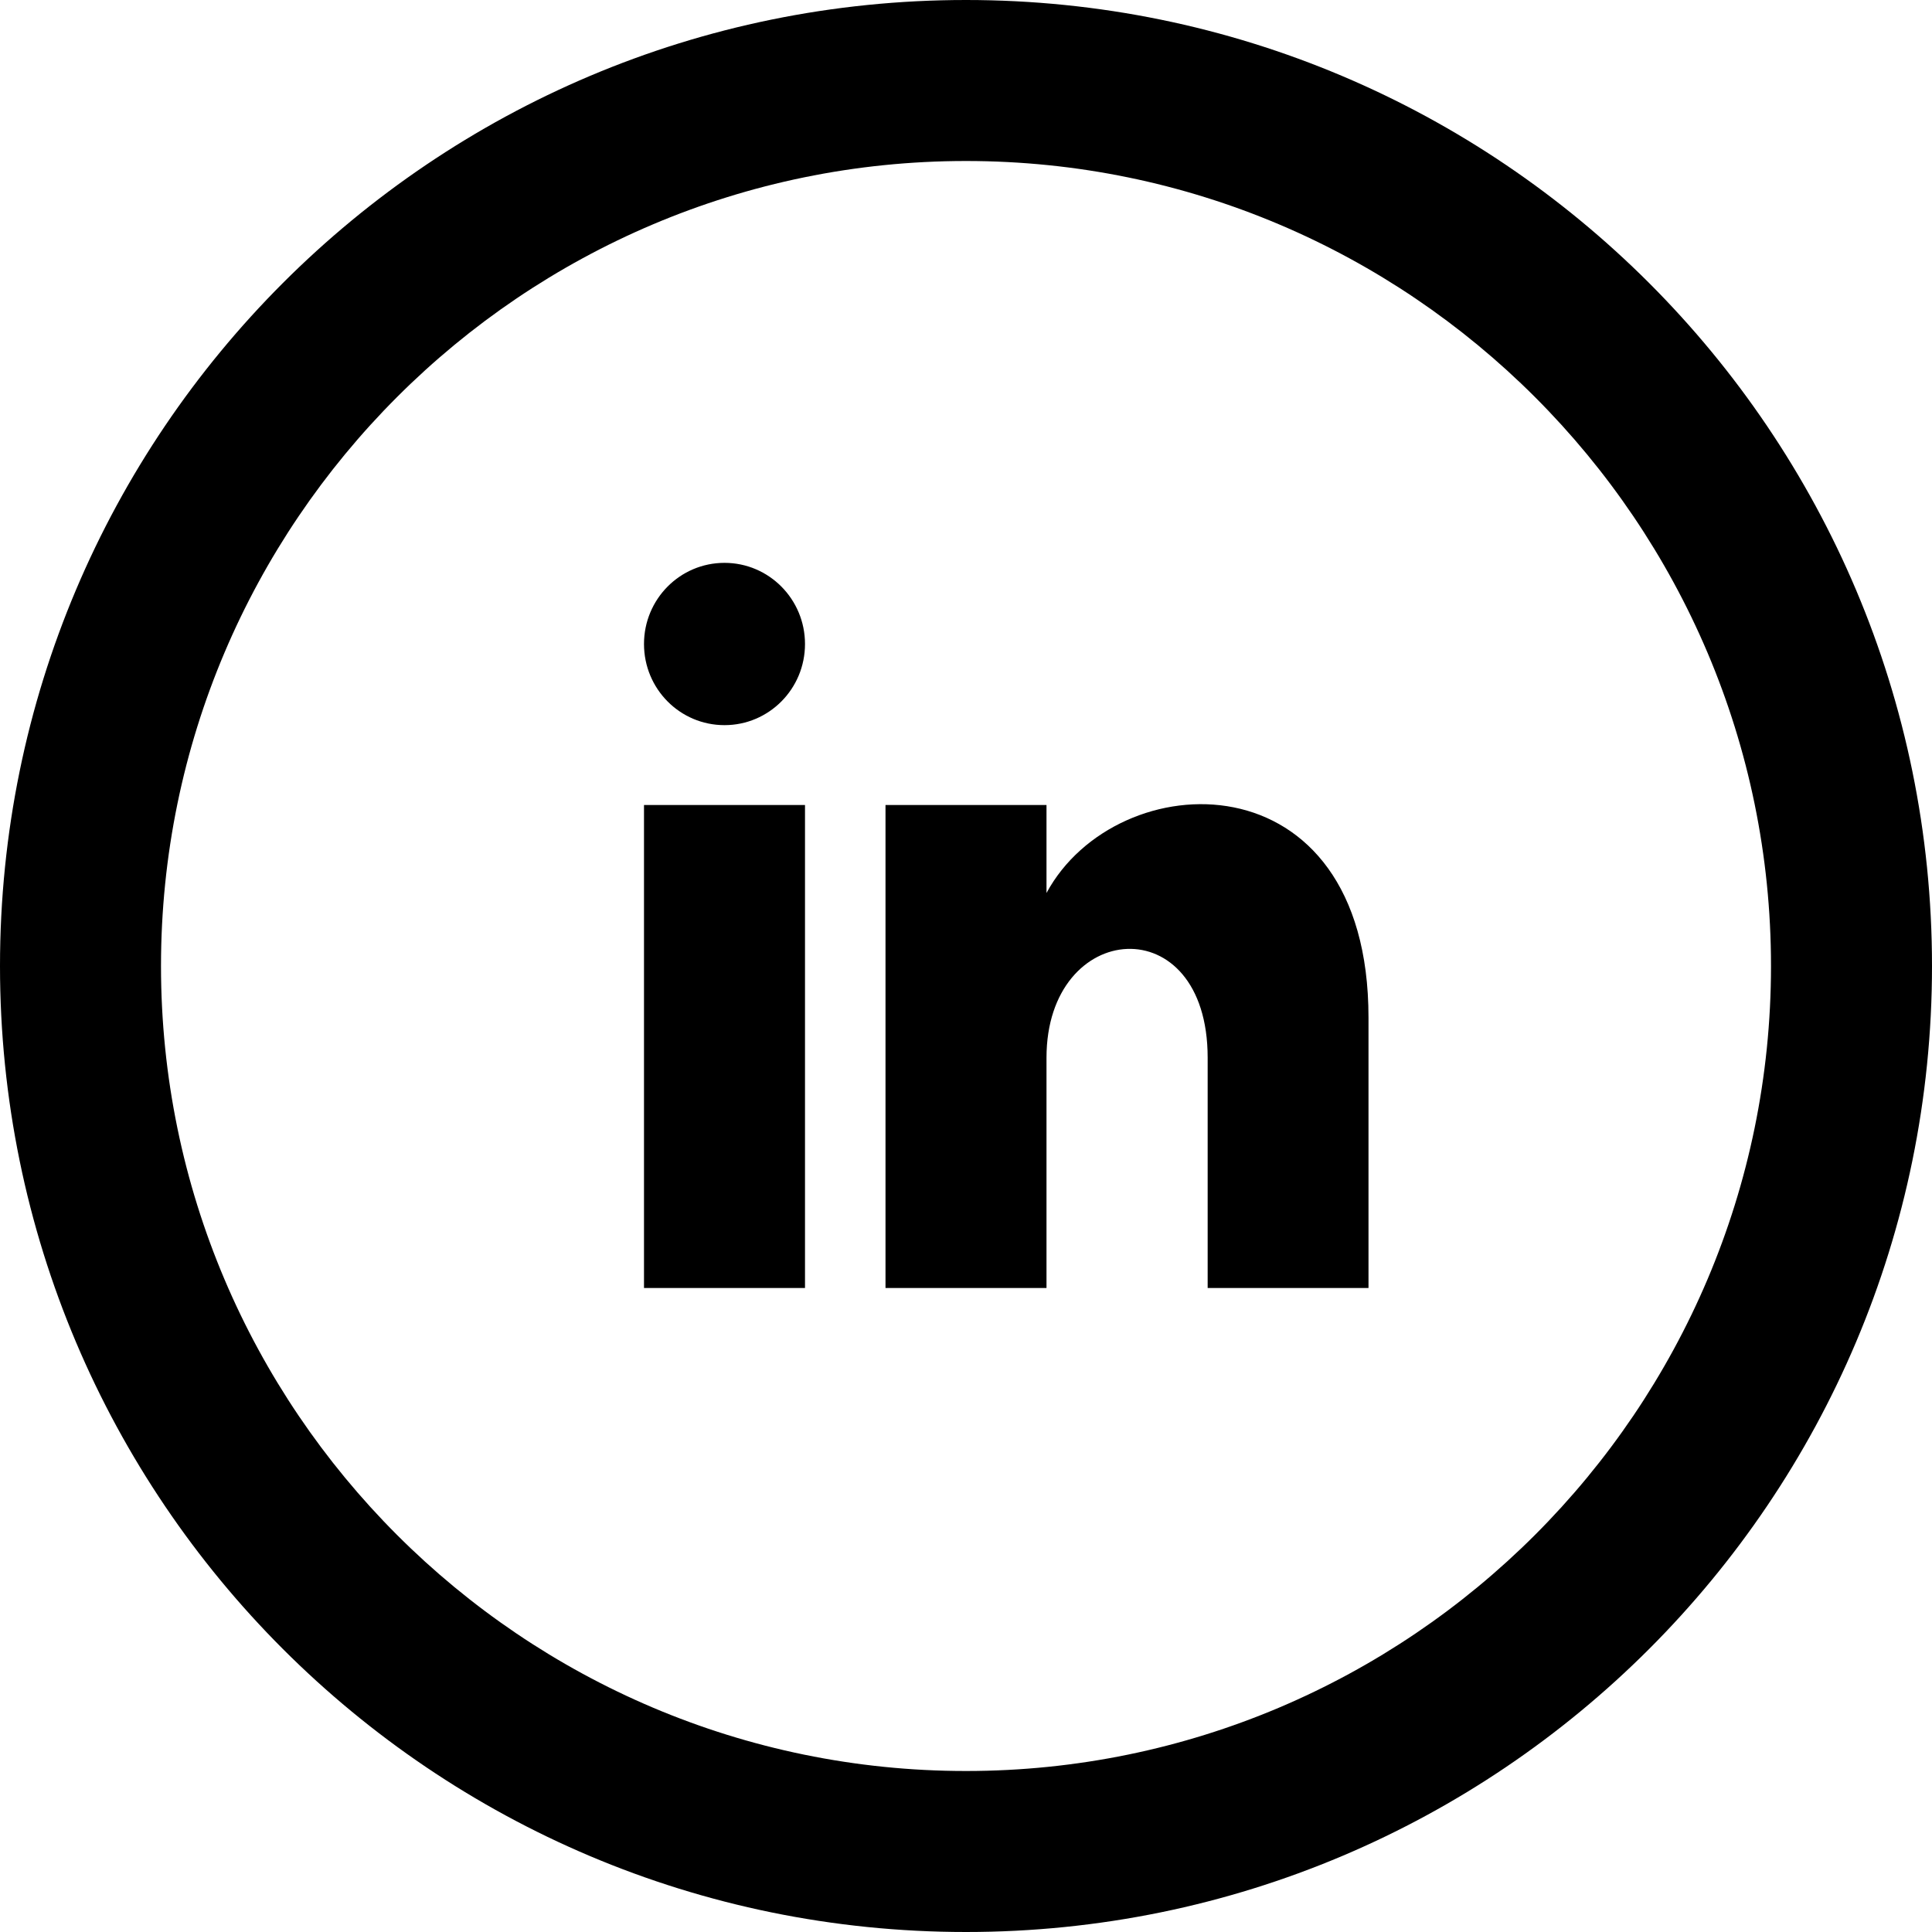
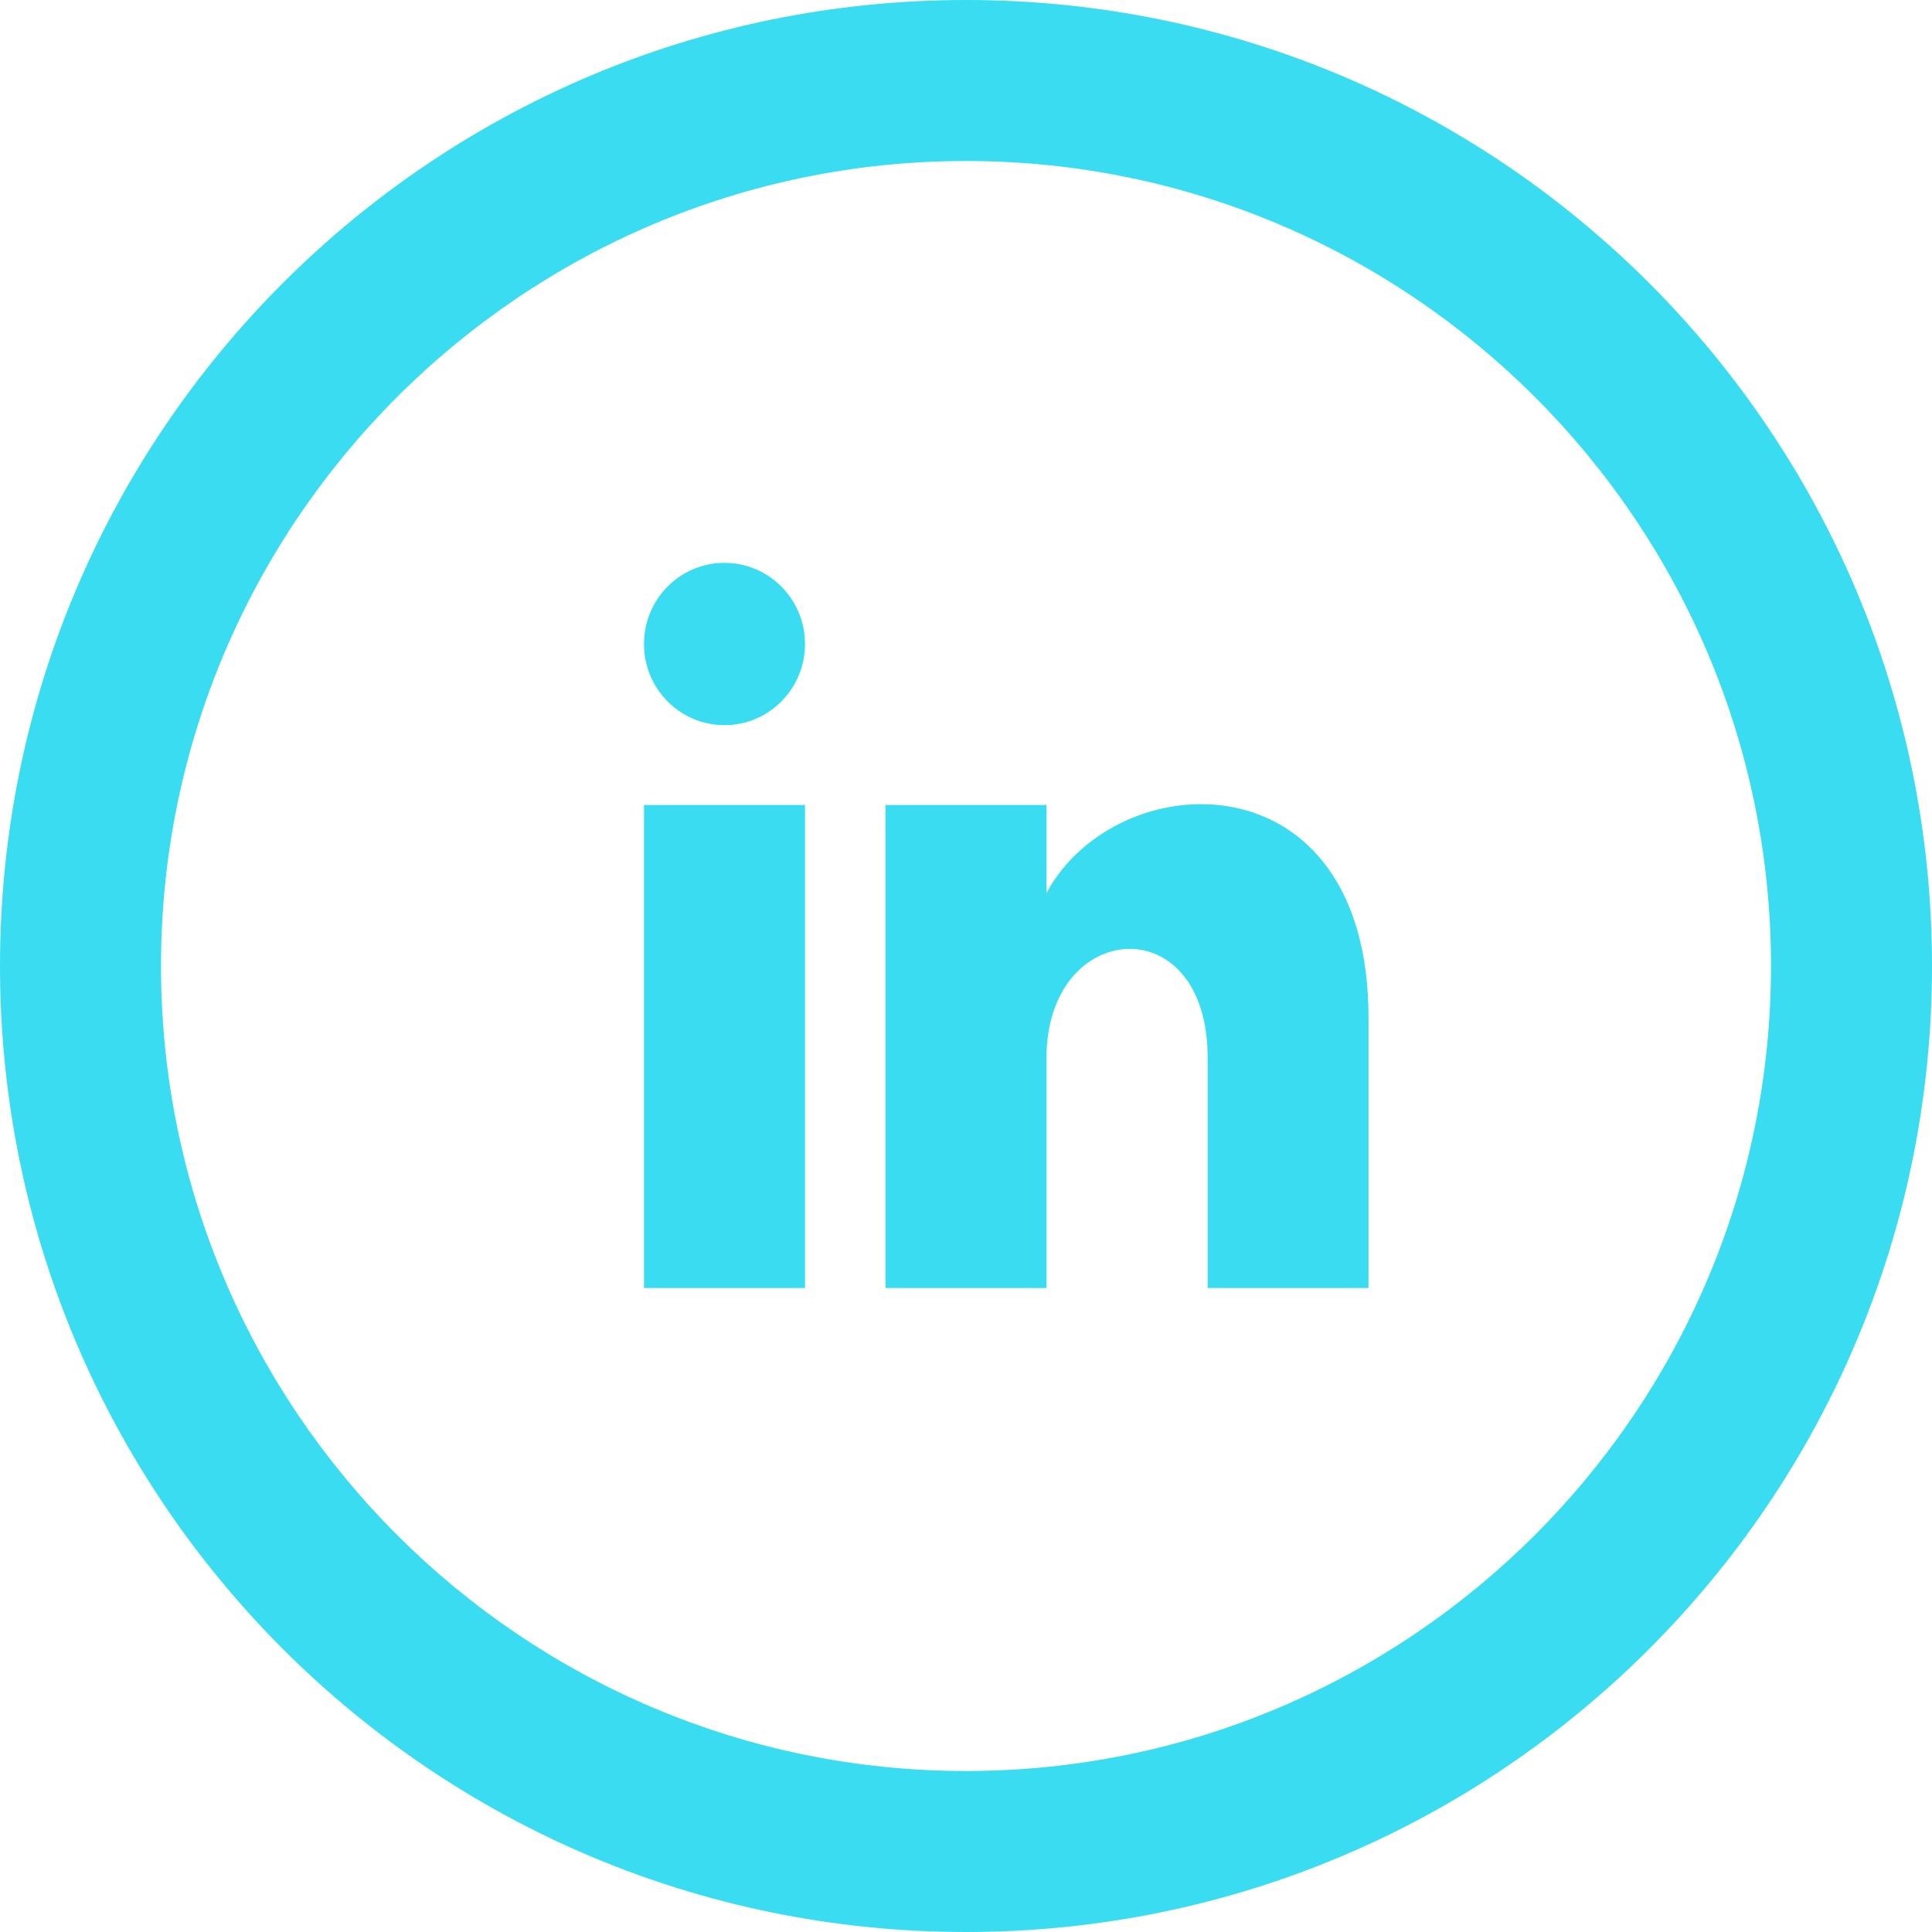
<svg xmlns="http://www.w3.org/2000/svg" width="24" height="24" viewBox="0 0 24 24">
-   <path d="M12 2c5.514 0 10 4.486 10 10s-4.486 10-10 10-10-4.486-10-10 4.486-10 10-10zm0-2c-6.627 0-12 5.373-12 12s5.373 12 12 12 12-5.373 12-12-5.373-12-12-12zm-2 8c0 .557-.447 1.008-1 1.008s-1-.45-1-1.008c0-.557.447-1.008 1-1.008s1 .452 1 1.008zm0 2h-2v6h2v-6zm3 0h-2v6h2v-2.861c0-1.722 2.002-1.881 2.002 0v2.861h1.998v-3.359c0-3.284-3.128-3.164-4-1.548v-1.093z" />
+   <path fill="#39dcf1" d="M12 2c5.514 0 10 4.486 10 10s-4.486 10-10 10-10-4.486-10-10 4.486-10 10-10zm0-2c-6.627 0-12 5.373-12 12s5.373 12 12 12 12-5.373 12-12-5.373-12-12-12zm-2 8c0 .557-.447 1.008-1 1.008s-1-.45-1-1.008c0-.557.447-1.008 1-1.008s1 .452 1 1.008zm0 2h-2v6h2v-6zm3 0h-2v6h2v-2.861c0-1.722 2.002-1.881 2.002 0v2.861h1.998v-3.359c0-3.284-3.128-3.164-4-1.548v-1.093z" />
</svg>
